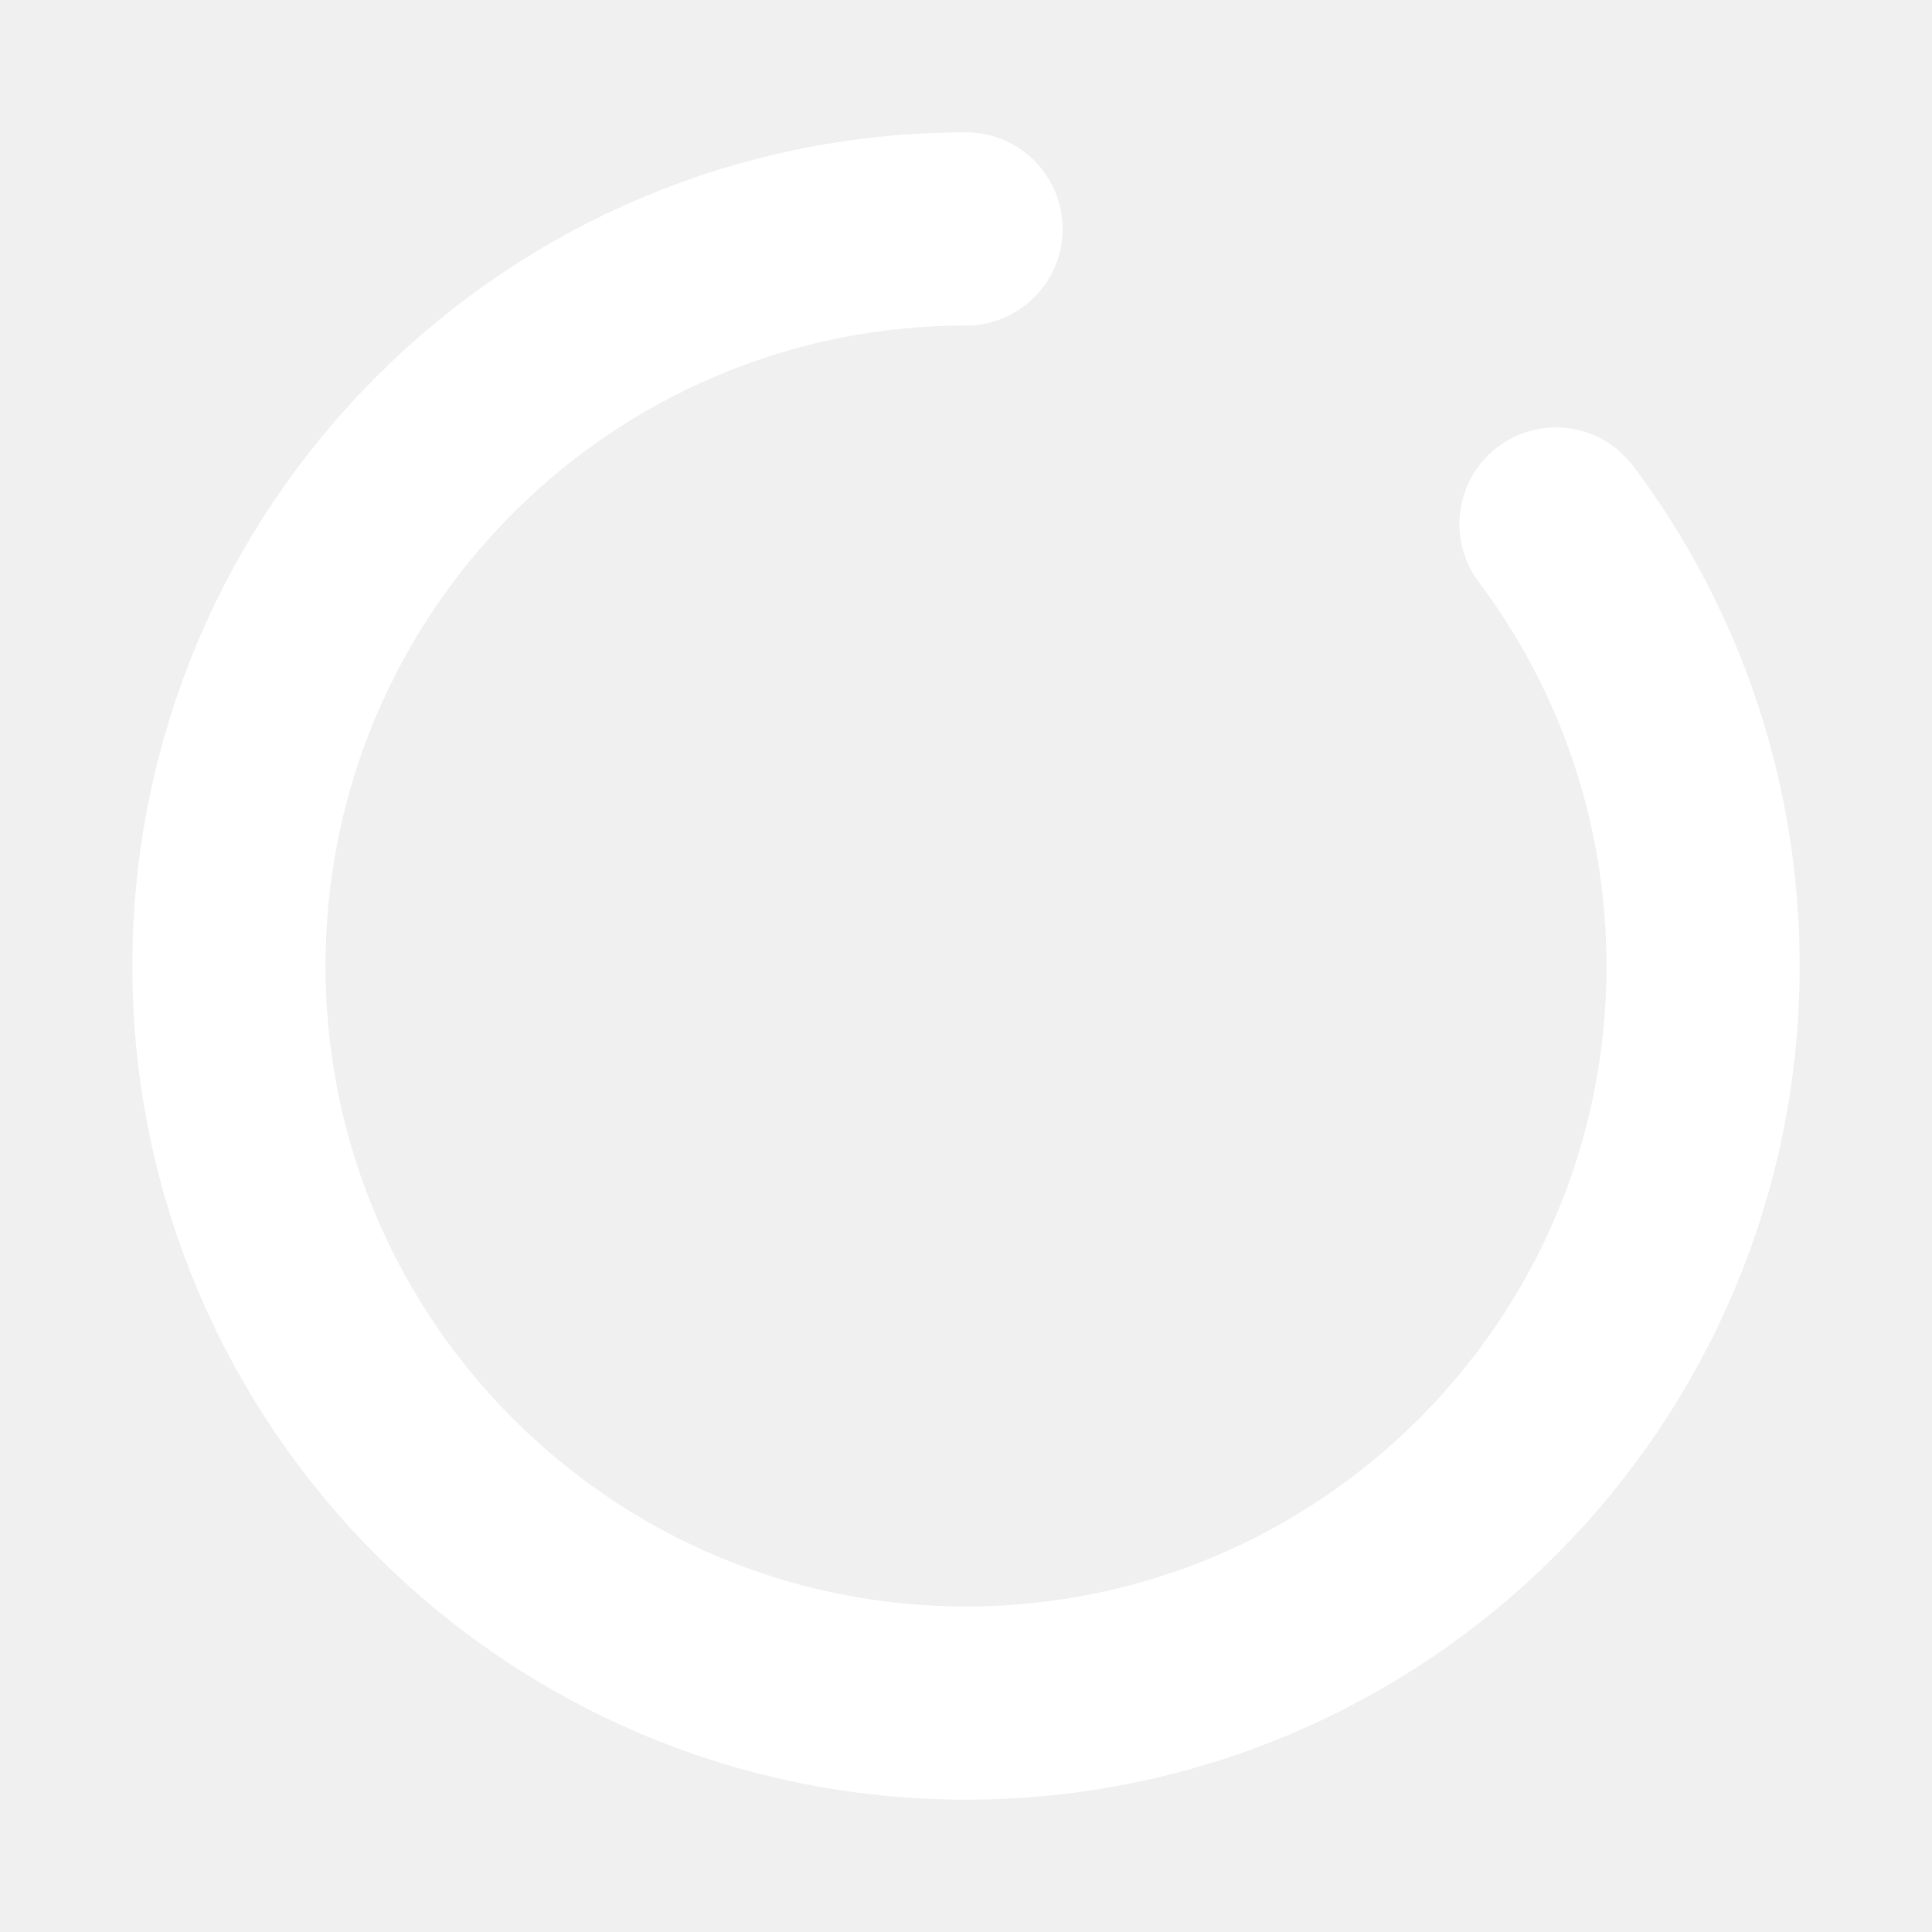
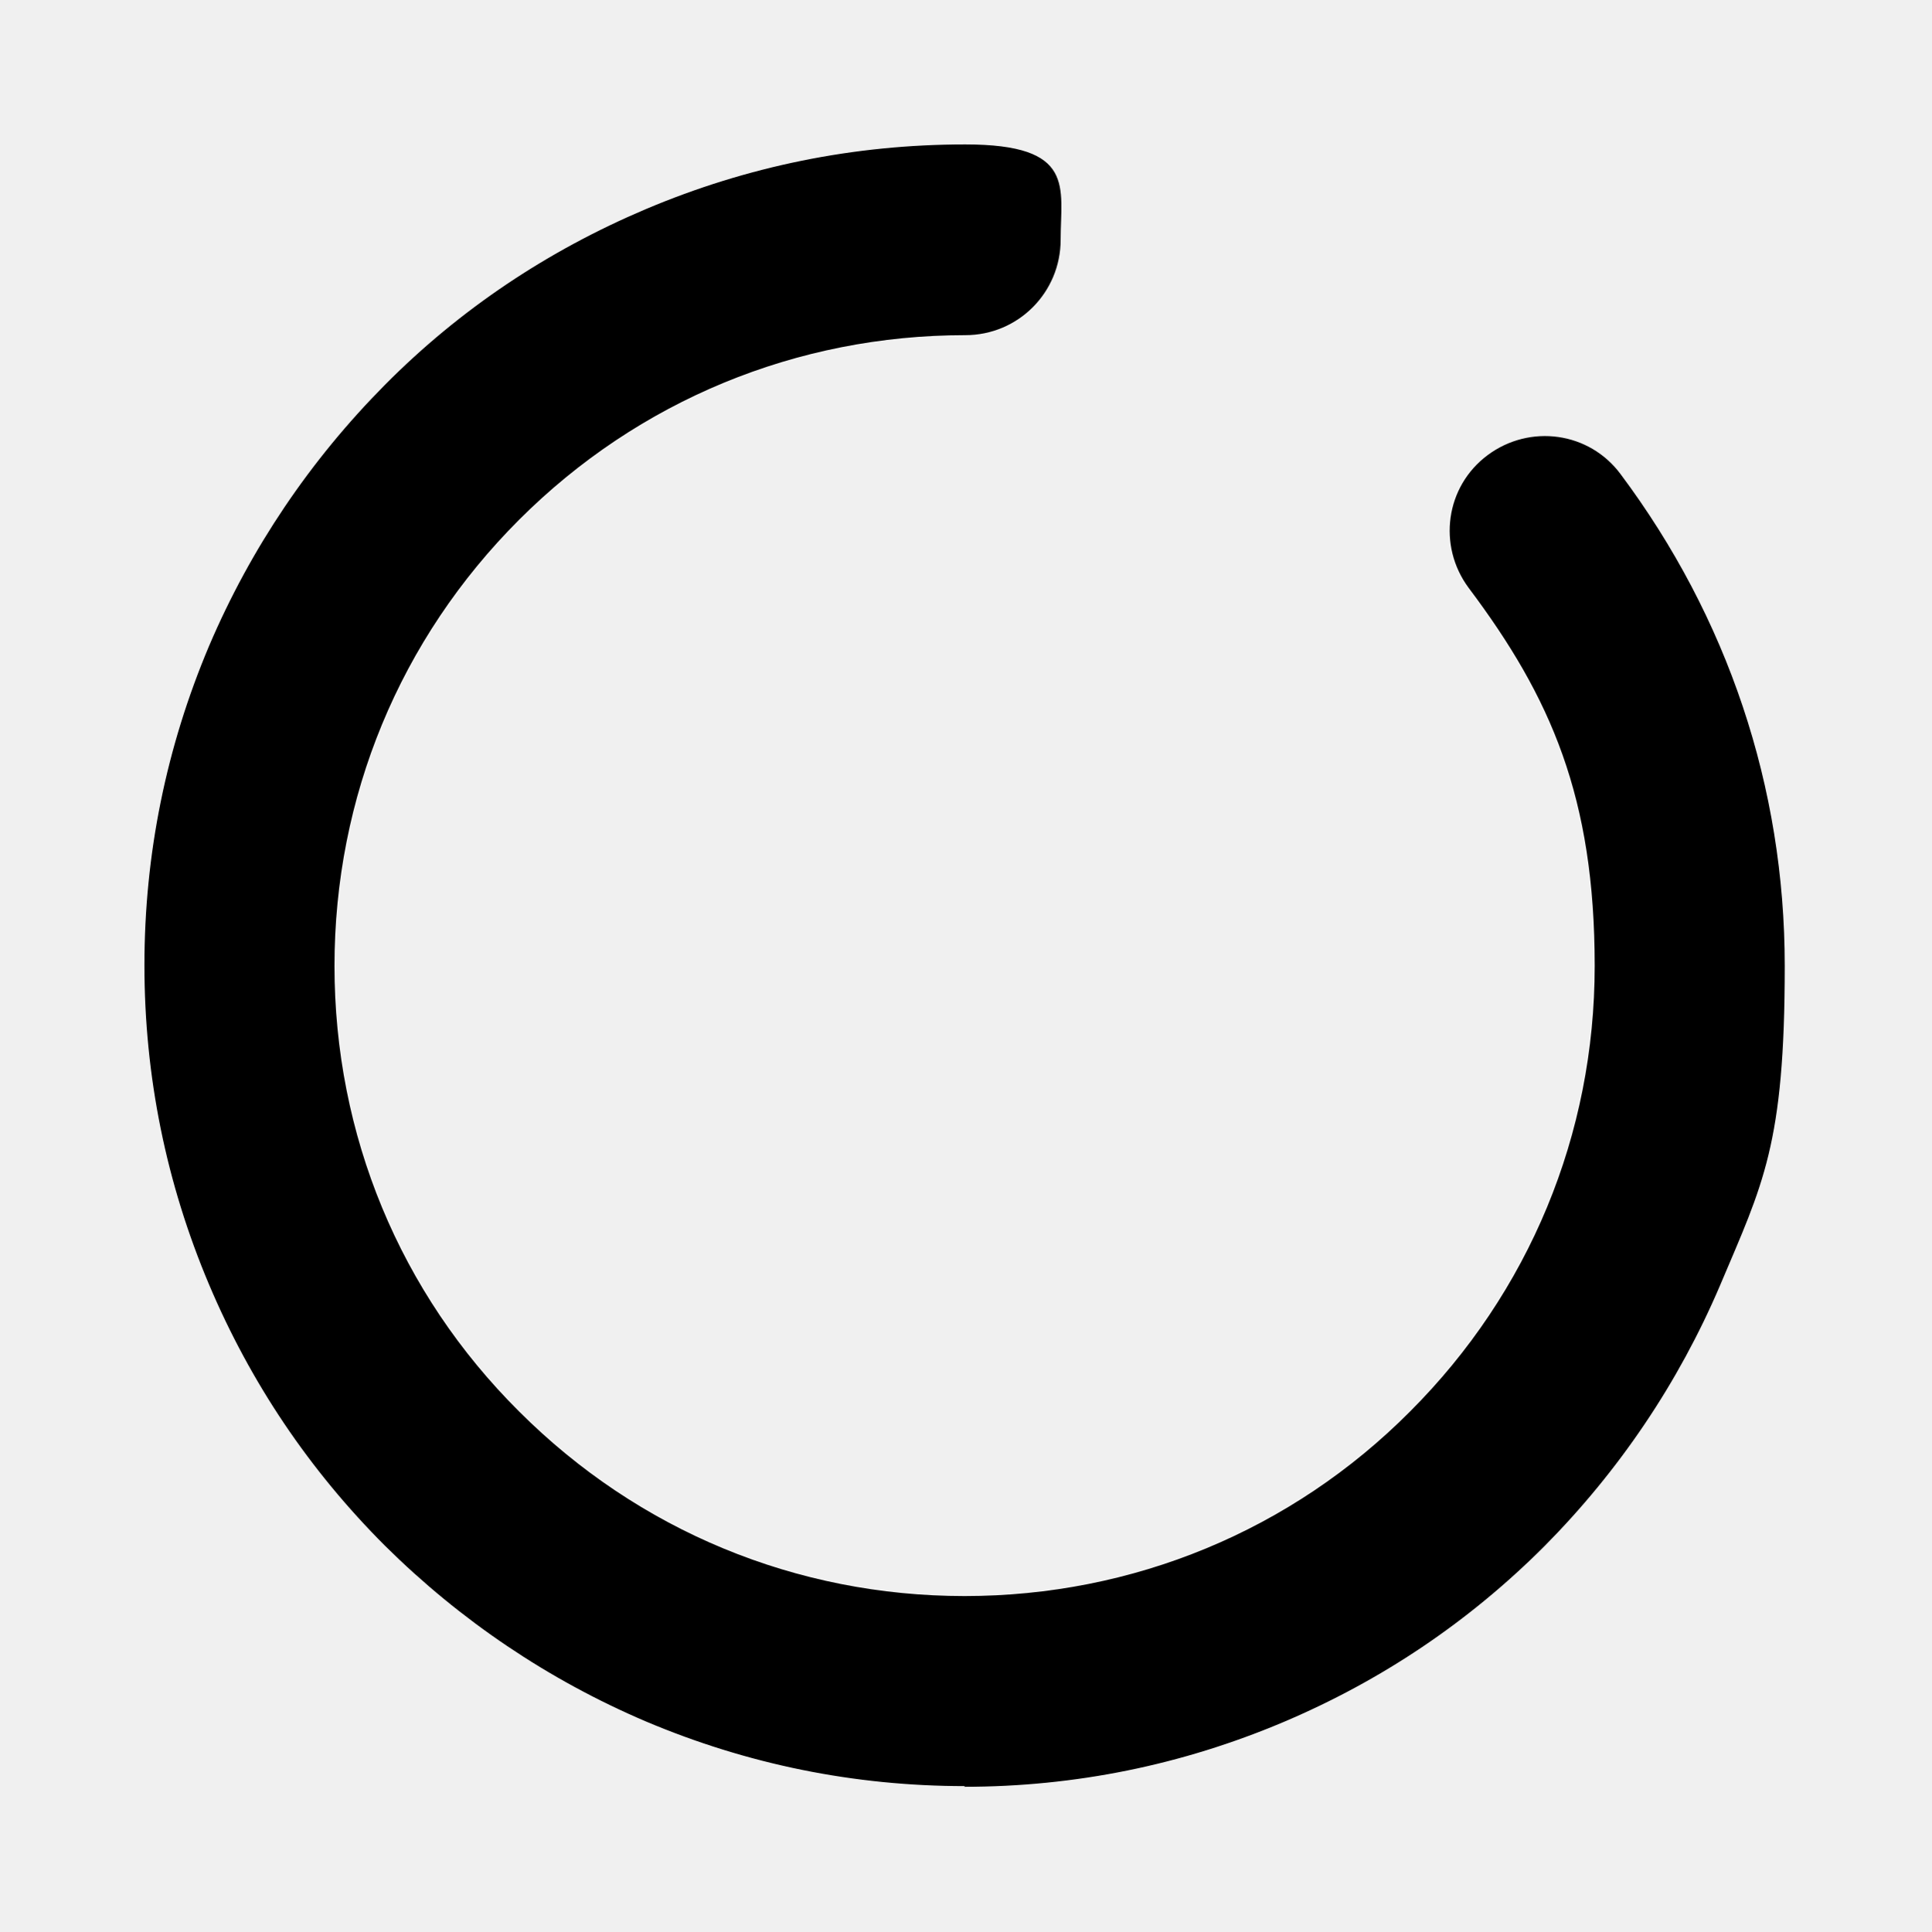
- <svg xmlns="http://www.w3.org/2000/svg" id="Calque_1" version="1.1" viewBox="0 0 800 800">
-   <defs>
-     <style>
-       .st0 {
-         fill: none;
-         stroke: #fff;
-         stroke-linecap: round;
-         stroke-linejoin: round;
-         stroke-width: 80px;
-       }
-     </style>
-   </defs>
-   <path class="st0" d="M644.3,217c38.3,51,60.9,114.4,60.9,183,0,168.6-136.7,305.2-305.2,305.2S94.8,568.6,94.8,400,231.4,94.8,400,94.8" />
+ <svg xmlns="http://www.w3.org/2000/svg" id="Calque_1" version="1.1" viewBox="0 0 283.5 283.5">
+   <path d="M141.7,262.2c-16.3,0-32-3.2-46.9-9.5-14.3-6.1-27.2-14.8-38.3-25.8-11.1-11.1-19.7-23.9-25.8-38.3-6.3-14.9-9.5-30.6-9.5-46.9s3.2-32,9.5-46.9c6.1-14.3,14.8-27.2,25.8-38.3s23.9-19.7,38.3-25.8c14.9-6.3,30.6-9.5,46.9-9.5s14,6.3,14,14-6.2,14-14,14c-24.7,0-48,9.6-65.5,27.1-17.5,17.5-27.1,40.7-27.1,65.5s9.6,48,27.1,65.4c17.5,17.5,40.7,27.1,65.4,27.1s48-9.6,65.4-27.1c17.5-17.5,27.1-40.7,27.1-65.4s-6.4-39.4-18.5-55.5c-4.6-6.2-3.4-14.9,2.8-19.5,6.2-4.6,14.9-3.4,19.5,2.8,15.7,21,24.1,45.9,24.1,72.2s-3.2,32-9.5,46.9c-6.1,14.3-14.8,27.2-25.8,38.3-11.1,11.1-23.9,19.7-38.3,25.8-14.9,6.3-30.6,9.5-46.9,9.5Z" />
</svg>
